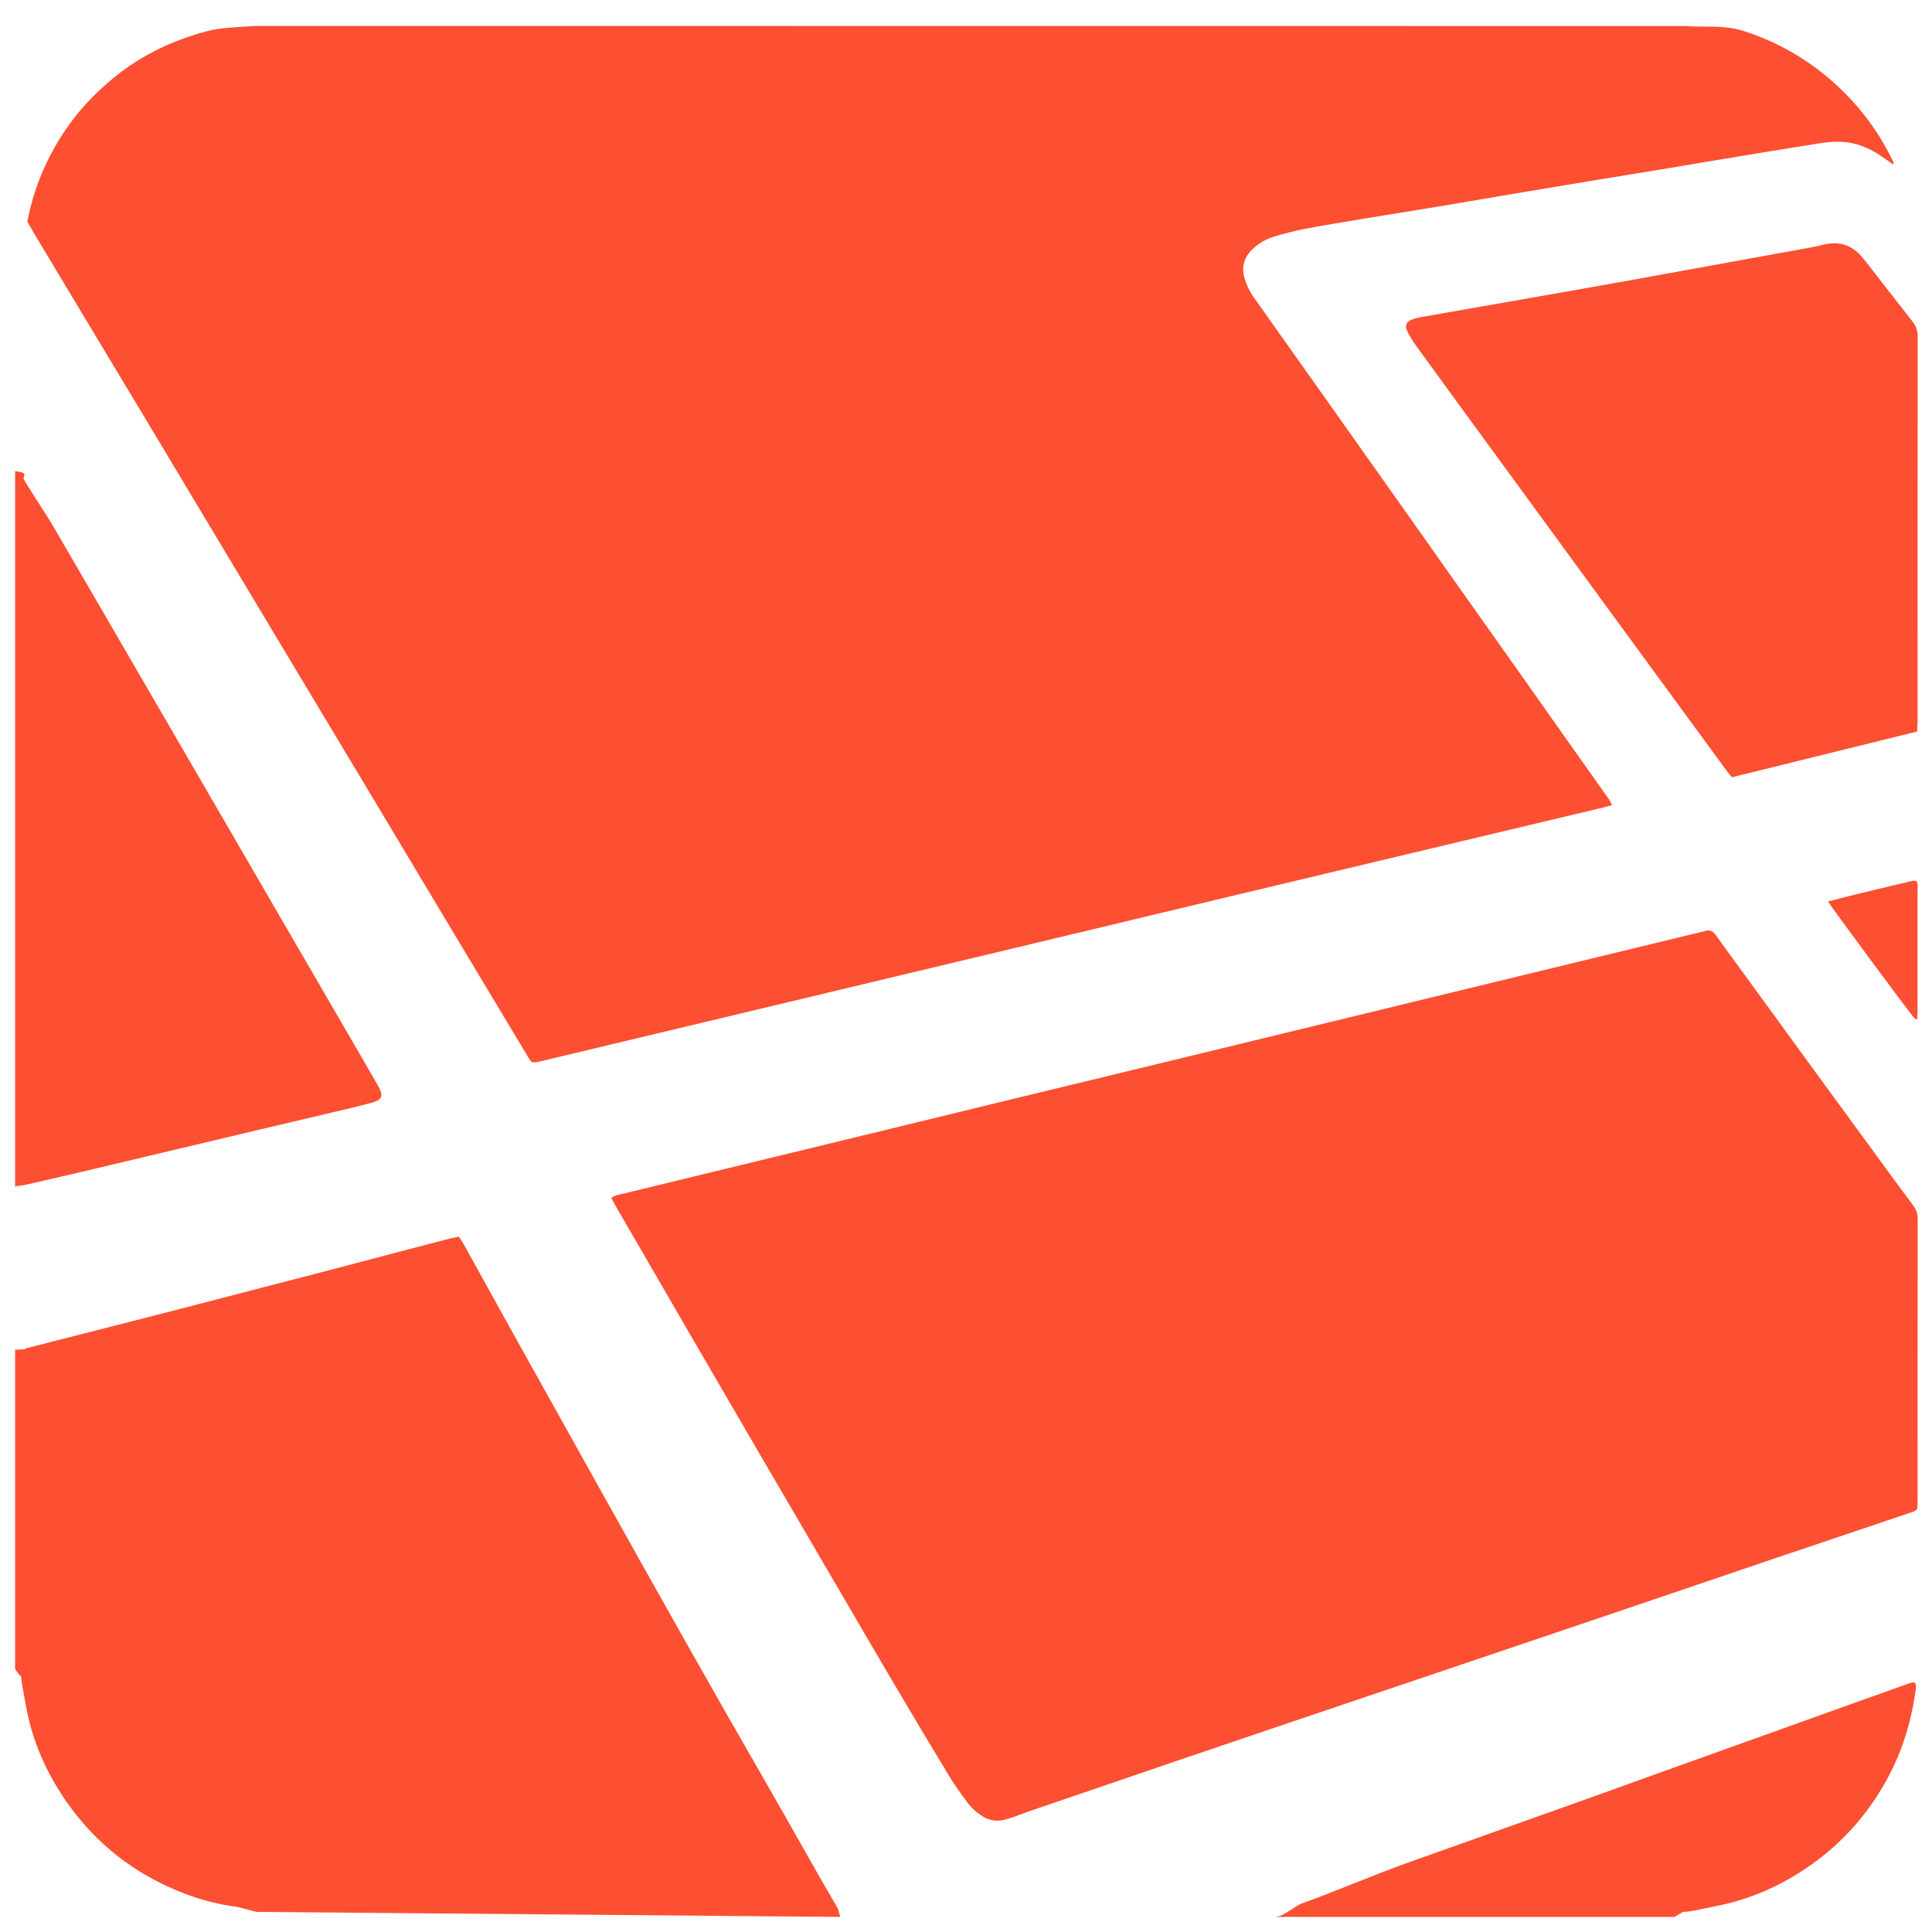
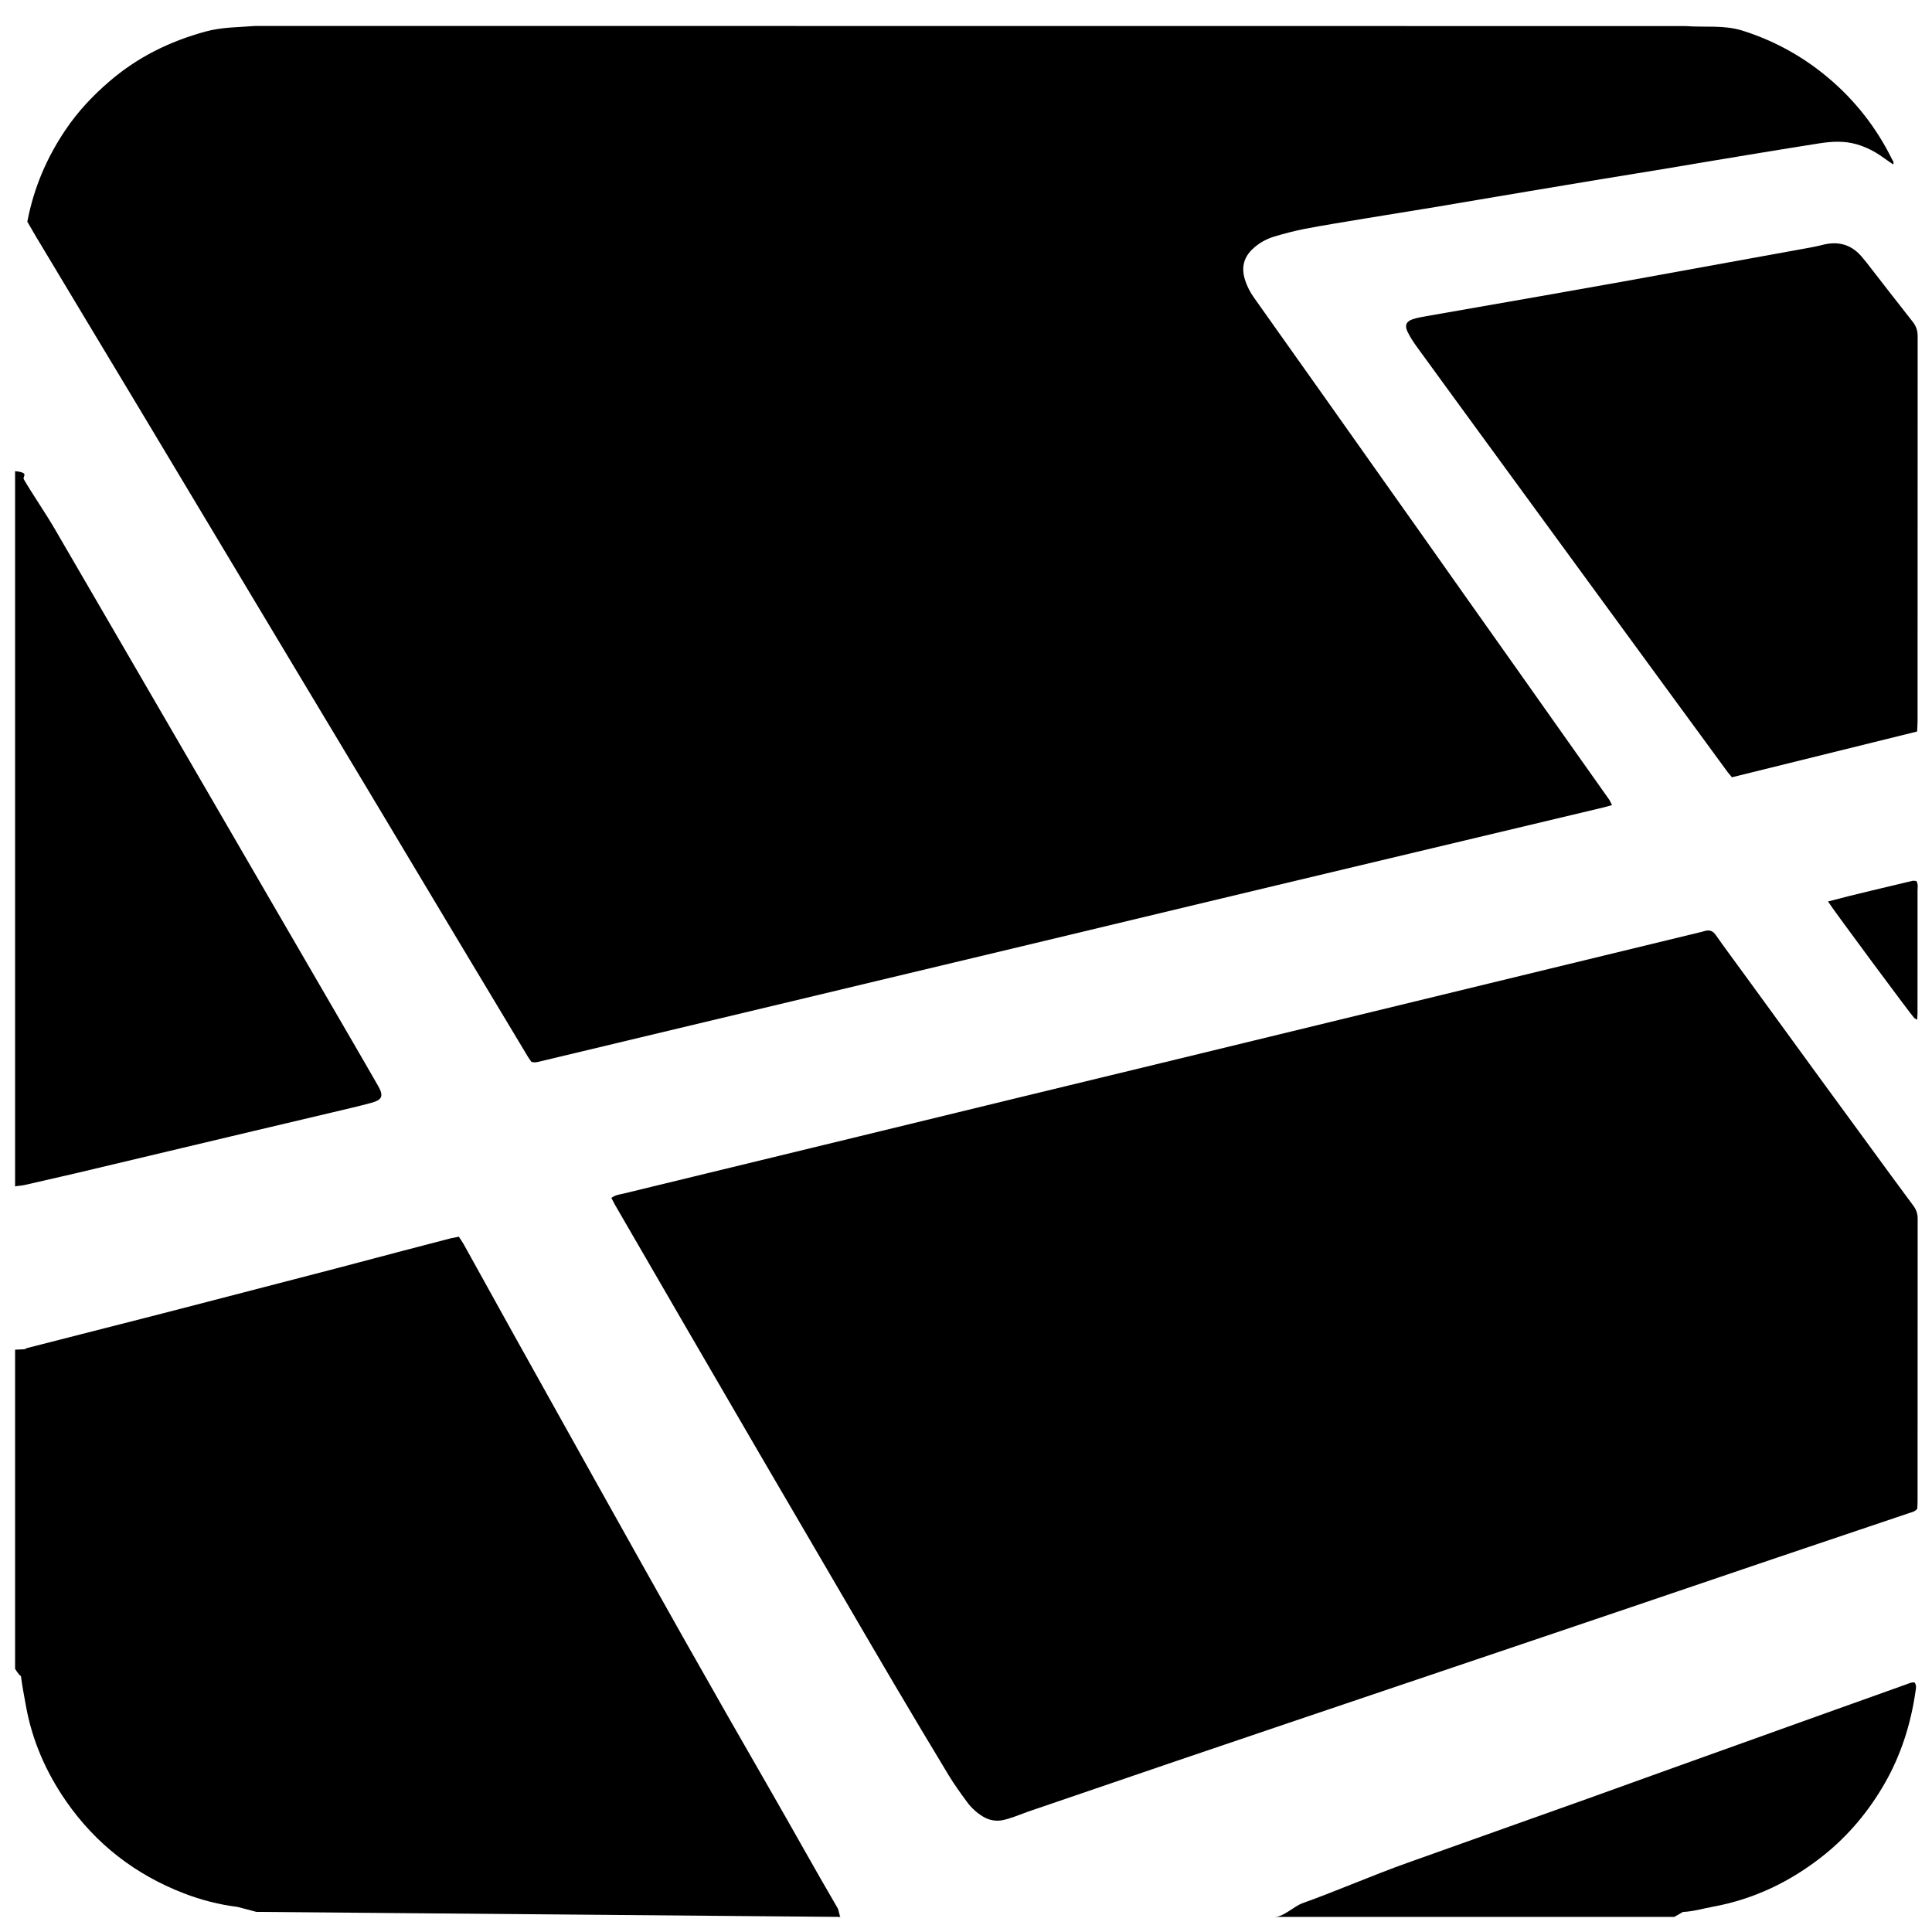
<svg xmlns="http://www.w3.org/2000/svg" viewBox="0 0 128 128">
-   <path fill-rule="evenodd" clip-rule="evenodd" fill="#FD4F31" d="M16.934 1.719c-1.127.088-2.234.074-3.325.373-2.387.655-4.508 1.702-6.379 3.316-1.1.948-2.06 1.97-2.875 3.174-1.258 1.859-2.115 3.857-2.545 6.106.172.301.353.617.545.938 1.219 2.038 2.439 4.062 3.661 6.098l3.212 5.341c.988 1.646 1.974 3.293 2.96 4.939l4.608 7.688 3.143 5.244c1.527 2.545 3.058 5.088 4.583 7.634l5.609 9.371c1.617 2.699 3.237 5.396 4.857 8.093l.216.314c.235.075.422.011.616-.035 2.134-.512 4.268-1.021 6.402-1.531 3.461-.827 6.922-1.651 10.383-2.479l5.421-1.297c3.499-.836 6.999-1.67 10.498-2.508 3.537-.846 7.073-1.696 10.611-2.543 1.788-.429 3.576-.856 5.365-1.283 3.461-.826 6.922-1.65 10.383-2.474l11.308-2.693.611-.165-.167-.331-3.086-4.362-3.048-4.315-3.26-4.604-3.116-4.413-3.088-4.361-3.188-4.507c-1.041-1.47-2.084-2.938-3.126-4.407l-1.647-2.326a4.275 4.275 0 01-.587-1.159c-.326-1.011.046-1.684.636-2.181.382-.323.822-.56 1.298-.7a20.898 20.898 0 012.01-.51c1.359-.257 2.727-.475 4.091-.702l4.624-.754c.975-.161 1.949-.33 2.924-.495 1.325-.224 2.65-.449 3.976-.67 1.287-.216 2.574-.43 3.861-.642l4.213-.689 2.924-.491c1.112-.186 2.223-.371 3.334-.553 1.386-.226 2.771-.454 4.157-.671.826-.129 1.652-.174 2.472.062a5.63 5.63 0 011.696.833l.721.503c.072-.166-.032-.256-.08-.351a16.543 16.543 0 00-4.26-5.422 16.399 16.399 0 00-5.636-3.09c-1.229-.389-2.492-.208-3.778-.305M55.689 127c-.062 0-.117-.45-.187-.569-1.5-2.56-3.016-5.308-4.498-7.877a1335.74 1335.74 0 01-5.557-9.74c-1.965-3.478-3.913-6.966-5.863-10.452a5709.989 5709.989 0 01-5.549-9.948c-1.115-2.005-2.223-4.014-3.337-6.02l-.296-.459-.542.107c-1.072.277-2.142.556-3.212.838-1.49.392-2.979.791-4.47 1.18-3.347.871-6.694 1.737-10.041 2.605-3.404.884-6.951 1.77-10.356 2.65-.207.053.219.071-.781.106v21.145c.412.656.373.347.399.563.079.626.207 1.257.317 1.877.412 2.31 1.339 4.425 2.679 6.351 1.965 2.826 4.582 4.846 7.788 6.082 1.145.44 2.34.75 3.562.9l1.241.328" />
-   <path fill-rule="evenodd" clip-rule="evenodd" fill="#FD4F31" d="M4.976 77.742c3.939-.937 7.879-1.873 11.818-2.808 1.73-.41 3.461-.815 5.191-1.227.865-.206 1.732-.402 2.59-.634.764-.206.858-.459.465-1.148-.568-.996-1.146-1.986-1.721-2.979l-5.064-8.72-5.062-8.721c-1.717-2.958-3.436-5.916-5.154-8.873l-4.412-7.59c-.636-1.094-1.408-2.191-2.047-3.284-.119-.199.42-.437-.58-.543v47.396c0-.032.453-.059.606-.096l3.37-.773zm121.248 33.878c-1.544.549-3.089 1.102-4.632 1.655l-10.545 3.781c-1.953.701-3.902 1.41-5.856 2.108-3.982 1.421-7.966 2.837-11.949 4.255-2.308.822-4.617 1.838-6.924 2.664-.632.227-1.255.917-1.881.917h26.49l.57-.327c.674-.029 1.337-.229 1.999-.35 2.719-.497 5.154-1.673 7.311-3.392 1.657-1.321 3.005-2.936 4.061-4.778 1.086-1.896 1.731-3.947 2.041-6.101.027-.186.085-.397-.071-.589-.22-.017-.414.086-.614.157zm-2.275-35.571c-1.168-1.598-2.339-3.193-3.505-4.792-1.609-2.207-3.215-4.416-4.822-6.624-.653-.896-1.315-1.785-1.952-2.691-.192-.273-.411-.346-.71-.265l-.171.049c-2.958.719-5.917 1.436-8.876 2.153l-5.302 1.287-10.372 2.519c-3.419.831-6.838 1.663-10.258 2.492l-10.662 2.582c-3.497.849-6.992 1.701-10.488 2.551l-10.142 2.462c-1.787.434-3.574.866-5.359 1.302-.263.064-.546.08-.826.292l.239.455a5999.968 5999.968 0 009.598 16.529c1.874 3.213 3.753 6.424 5.63 9.636 1.079 1.845 2.151 3.692 3.239 5.532a661.851 661.851 0 003.653 6.115c.369.607.788 1.187 1.21 1.759a3.64 3.64 0 001.046.957c.426.257.885.338 1.369.229.25-.057.495-.139.737-.223l.89-.33c3.237-1.107 6.473-2.214 9.711-3.317 2.526-.86 5.055-1.716 7.583-2.571 2.509-.851 5.02-1.698 7.53-2.545l7.474-2.524c2.548-.861 5.095-1.722 7.642-2.585 3.126-1.061 6.251-2.126 9.379-3.185 3.015-1.02 6.033-2.034 9.049-3.052.185-.062.389-.088.542-.291l.019-.439c.001-6.255-.001-12.511.006-18.766a1.38 1.38 0 00-.289-.873c-.948-1.269-1.877-2.551-2.812-3.828zm-.519-58.938c-.702-.889-1.596-1.171-2.692-.885-.477.125-.967.204-1.453.293-1.594.292-3.19.579-4.784.868-2.334.424-4.667.852-7.001 1.272-1.848.332-3.697.659-5.546.983l-7.418 1.298c-.311.054-.625.108-.925.204-.437.14-.563.414-.363.825.163.336.366.657.586.959 1.534 2.114 3.075 4.223 4.616 6.333 2.124 2.909 4.249 5.817 6.374 8.724 1.798 2.46 3.598 4.92 5.397 7.379 1.414 1.932 2.828 3.864 4.244 5.795l.279.338 12.271-3.033.029-.636c.001-8.511-.001-17.022.006-25.534 0-.376-.091-.678-.328-.976-1.032-1.303-2.045-2.621-3.066-3.933l-.226-.274zm3.301 41.241c-1.856.446-3.719.87-5.62 1.373.201.357 5.415 7.395 5.718 7.729l.19.105.021-.429.001-2.963c.001-1.719.005-3.438.001-5.157 0-.209.059-.434-.085-.646l-.226-.012z" />
+   <path fill-rule="evenodd" clip-rule="evenodd" fill="#000" d="M16.934 1.719c-1.127.088-2.234.074-3.325.373-2.387.655-4.508 1.702-6.379 3.316-1.1.948-2.06 1.97-2.875 3.174-1.258 1.859-2.115 3.857-2.545 6.106.172.301.353.617.545.938 1.219 2.038 2.439 4.062 3.661 6.098l3.212 5.341c.988 1.646 1.974 3.293 2.96 4.939l4.608 7.688 3.143 5.244c1.527 2.545 3.058 5.088 4.583 7.634l5.609 9.371c1.617 2.699 3.237 5.396 4.857 8.093l.216.314c.235.075.422.011.616-.035 2.134-.512 4.268-1.021 6.402-1.531 3.461-.827 6.922-1.651 10.383-2.479l5.421-1.297c3.499-.836 6.999-1.67 10.498-2.508 3.537-.846 7.073-1.696 10.611-2.543 1.788-.429 3.576-.856 5.365-1.283 3.461-.826 6.922-1.65 10.383-2.474l11.308-2.693.611-.165-.167-.331-3.086-4.362-3.048-4.315-3.26-4.604-3.116-4.413-3.088-4.361-3.188-4.507c-1.041-1.47-2.084-2.938-3.126-4.407l-1.647-2.326a4.275 4.275 0 01-.587-1.159c-.326-1.011.046-1.684.636-2.181.382-.323.822-.56 1.298-.7a20.898 20.898 0 012.01-.51c1.359-.257 2.727-.475 4.091-.702l4.624-.754c.975-.161 1.949-.33 2.924-.495 1.325-.224 2.65-.449 3.976-.67 1.287-.216 2.574-.43 3.861-.642l4.213-.689 2.924-.491c1.112-.186 2.223-.371 3.334-.553 1.386-.226 2.771-.454 4.157-.671.826-.129 1.652-.174 2.472.062a5.63 5.63 0 011.696.833l.721.503c.072-.166-.032-.256-.08-.351a16.543 16.543 0 00-4.26-5.422 16.399 16.399 0 00-5.636-3.09c-1.229-.389-2.492-.208-3.778-.305M55.689 127c-.062 0-.117-.45-.187-.569-1.5-2.56-3.016-5.308-4.498-7.877a1335.74 1335.74 0 01-5.557-9.74c-1.965-3.478-3.913-6.966-5.863-10.452a5709.989 5709.989 0 01-5.549-9.948c-1.115-2.005-2.223-4.014-3.337-6.02l-.296-.459-.542.107c-1.072.277-2.142.556-3.212.838-1.49.392-2.979.791-4.47 1.18-3.347.871-6.694 1.737-10.041 2.605-3.404.884-6.951 1.77-10.356 2.65-.207.053.219.071-.781.106v21.145c.412.656.373.347.399.563.079.626.207 1.257.317 1.877.412 2.31 1.339 4.425 2.679 6.351 1.965 2.826 4.582 4.846 7.788 6.082 1.145.44 2.34.75 3.562.9l1.241.328" />
+   <path fill-rule="evenodd" clip-rule="evenodd" fill="#000" d="M4.976 77.742c3.939-.937 7.879-1.873 11.818-2.808 1.73-.41 3.461-.815 5.191-1.227.865-.206 1.732-.402 2.59-.634.764-.206.858-.459.465-1.148-.568-.996-1.146-1.986-1.721-2.979l-5.064-8.72-5.062-8.721c-1.717-2.958-3.436-5.916-5.154-8.873l-4.412-7.59c-.636-1.094-1.408-2.191-2.047-3.284-.119-.199.42-.437-.58-.543v47.396c0-.032.453-.059.606-.096l3.37-.773zm121.248 33.878c-1.544.549-3.089 1.102-4.632 1.655l-10.545 3.781c-1.953.701-3.902 1.41-5.856 2.108-3.982 1.421-7.966 2.837-11.949 4.255-2.308.822-4.617 1.838-6.924 2.664-.632.227-1.255.917-1.881.917h26.49l.57-.327c.674-.029 1.337-.229 1.999-.35 2.719-.497 5.154-1.673 7.311-3.392 1.657-1.321 3.005-2.936 4.061-4.778 1.086-1.896 1.731-3.947 2.041-6.101.027-.186.085-.397-.071-.589-.22-.017-.414.086-.614.157zm-2.275-35.571c-1.168-1.598-2.339-3.193-3.505-4.792-1.609-2.207-3.215-4.416-4.822-6.624-.653-.896-1.315-1.785-1.952-2.691-.192-.273-.411-.346-.71-.265l-.171.049c-2.958.719-5.917 1.436-8.876 2.153l-5.302 1.287-10.372 2.519c-3.419.831-6.838 1.663-10.258 2.492l-10.662 2.582c-3.497.849-6.992 1.701-10.488 2.551l-10.142 2.462c-1.787.434-3.574.866-5.359 1.302-.263.064-.546.08-.826.292l.239.455a5999.968 5999.968 0 009.598 16.529c1.874 3.213 3.753 6.424 5.63 9.636 1.079 1.845 2.151 3.692 3.239 5.532a661.851 661.851 0 003.653 6.115c.369.607.788 1.187 1.21 1.759a3.64 3.64 0 001.046.957c.426.257.885.338 1.369.229.25-.057.495-.139.737-.223l.89-.33c3.237-1.107 6.473-2.214 9.711-3.317 2.526-.86 5.055-1.716 7.583-2.571 2.509-.851 5.02-1.698 7.53-2.545l7.474-2.524c2.548-.861 5.095-1.722 7.642-2.585 3.126-1.061 6.251-2.126 9.379-3.185 3.015-1.02 6.033-2.034 9.049-3.052.185-.062.389-.088.542-.291l.019-.439c.001-6.255-.001-12.511.006-18.766a1.38 1.38 0 00-.289-.873c-.948-1.269-1.877-2.551-2.812-3.828zm-.519-58.938c-.702-.889-1.596-1.171-2.692-.885-.477.125-.967.204-1.453.293-1.594.292-3.19.579-4.784.868-2.334.424-4.667.852-7.001 1.272-1.848.332-3.697.659-5.546.983l-7.418 1.298c-.311.054-.625.108-.925.204-.437.14-.563.414-.363.825.163.336.366.657.586.959 1.534 2.114 3.075 4.223 4.616 6.333 2.124 2.909 4.249 5.817 6.374 8.724 1.798 2.46 3.598 4.92 5.397 7.379 1.414 1.932 2.828 3.864 4.244 5.795l.279.338 12.271-3.033.029-.636c.001-8.511-.001-17.022.006-25.534 0-.376-.091-.678-.328-.976-1.032-1.303-2.045-2.621-3.066-3.933l-.226-.274zm3.301 41.241c-1.856.446-3.719.87-5.62 1.373.201.357 5.415 7.395 5.718 7.729l.19.105.021-.429.001-2.963c.001-1.719.005-3.438.001-5.157 0-.209.059-.434-.085-.646l-.226-.012z" />
</svg>
